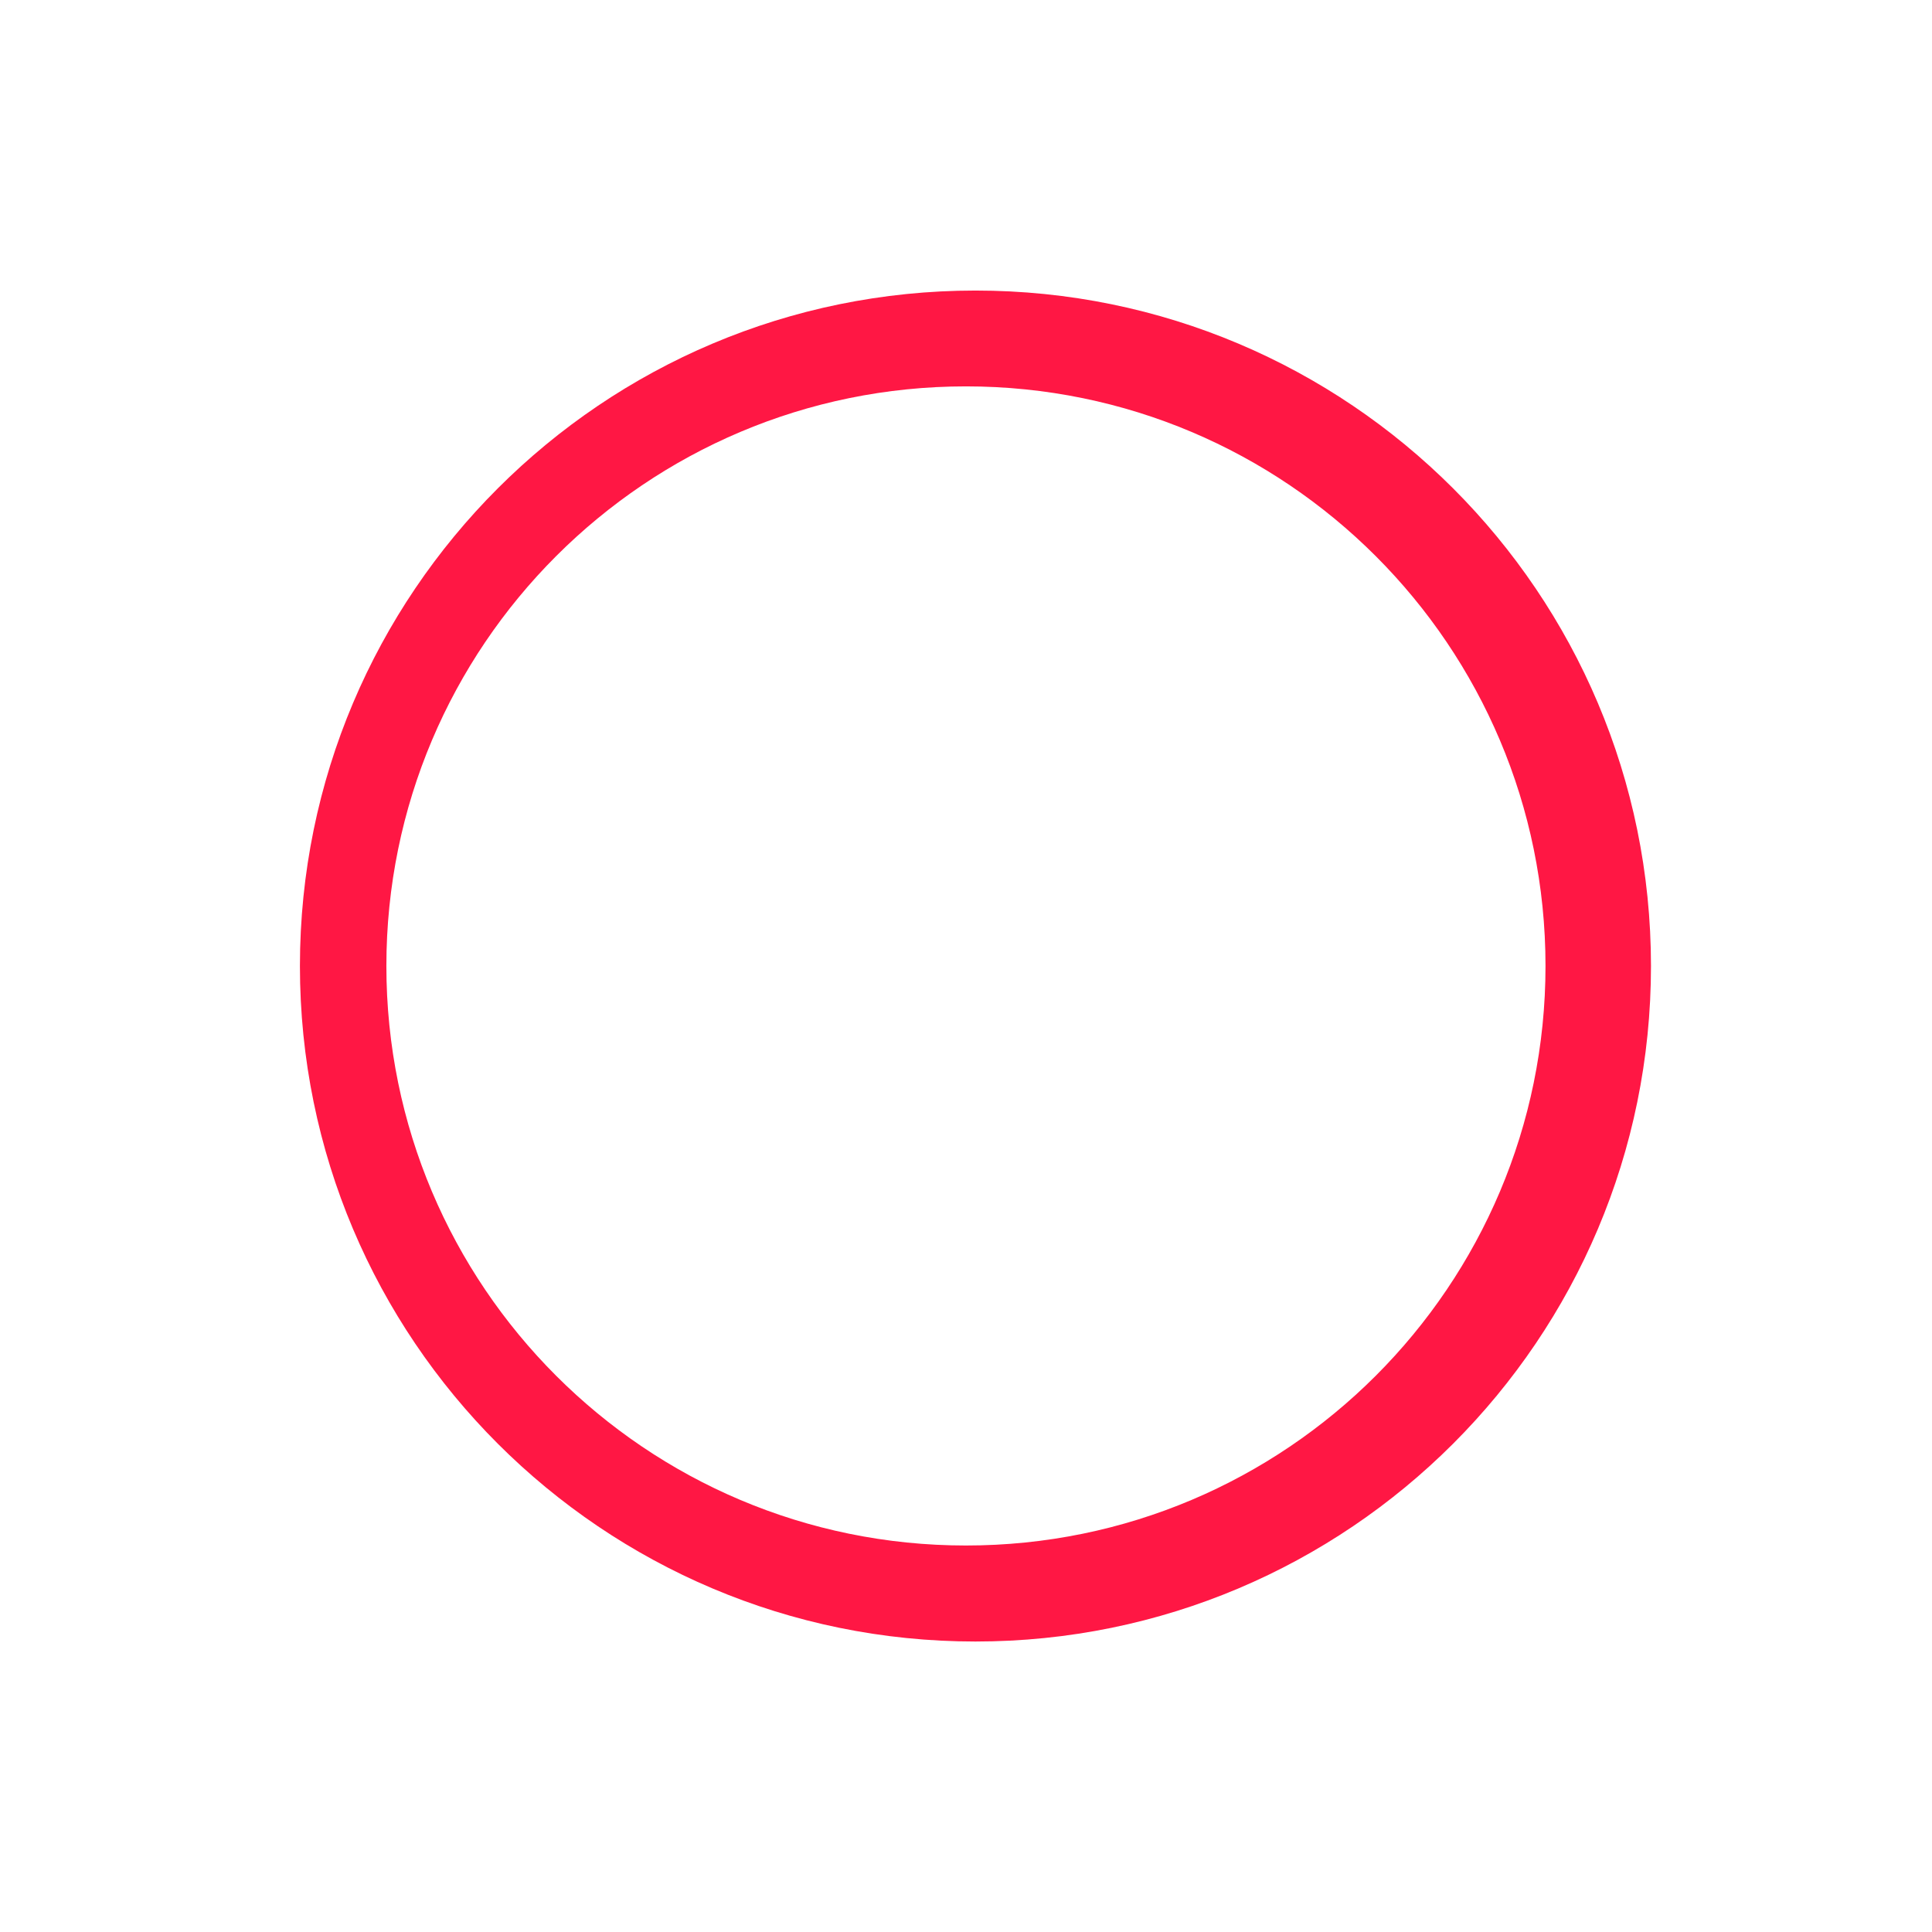
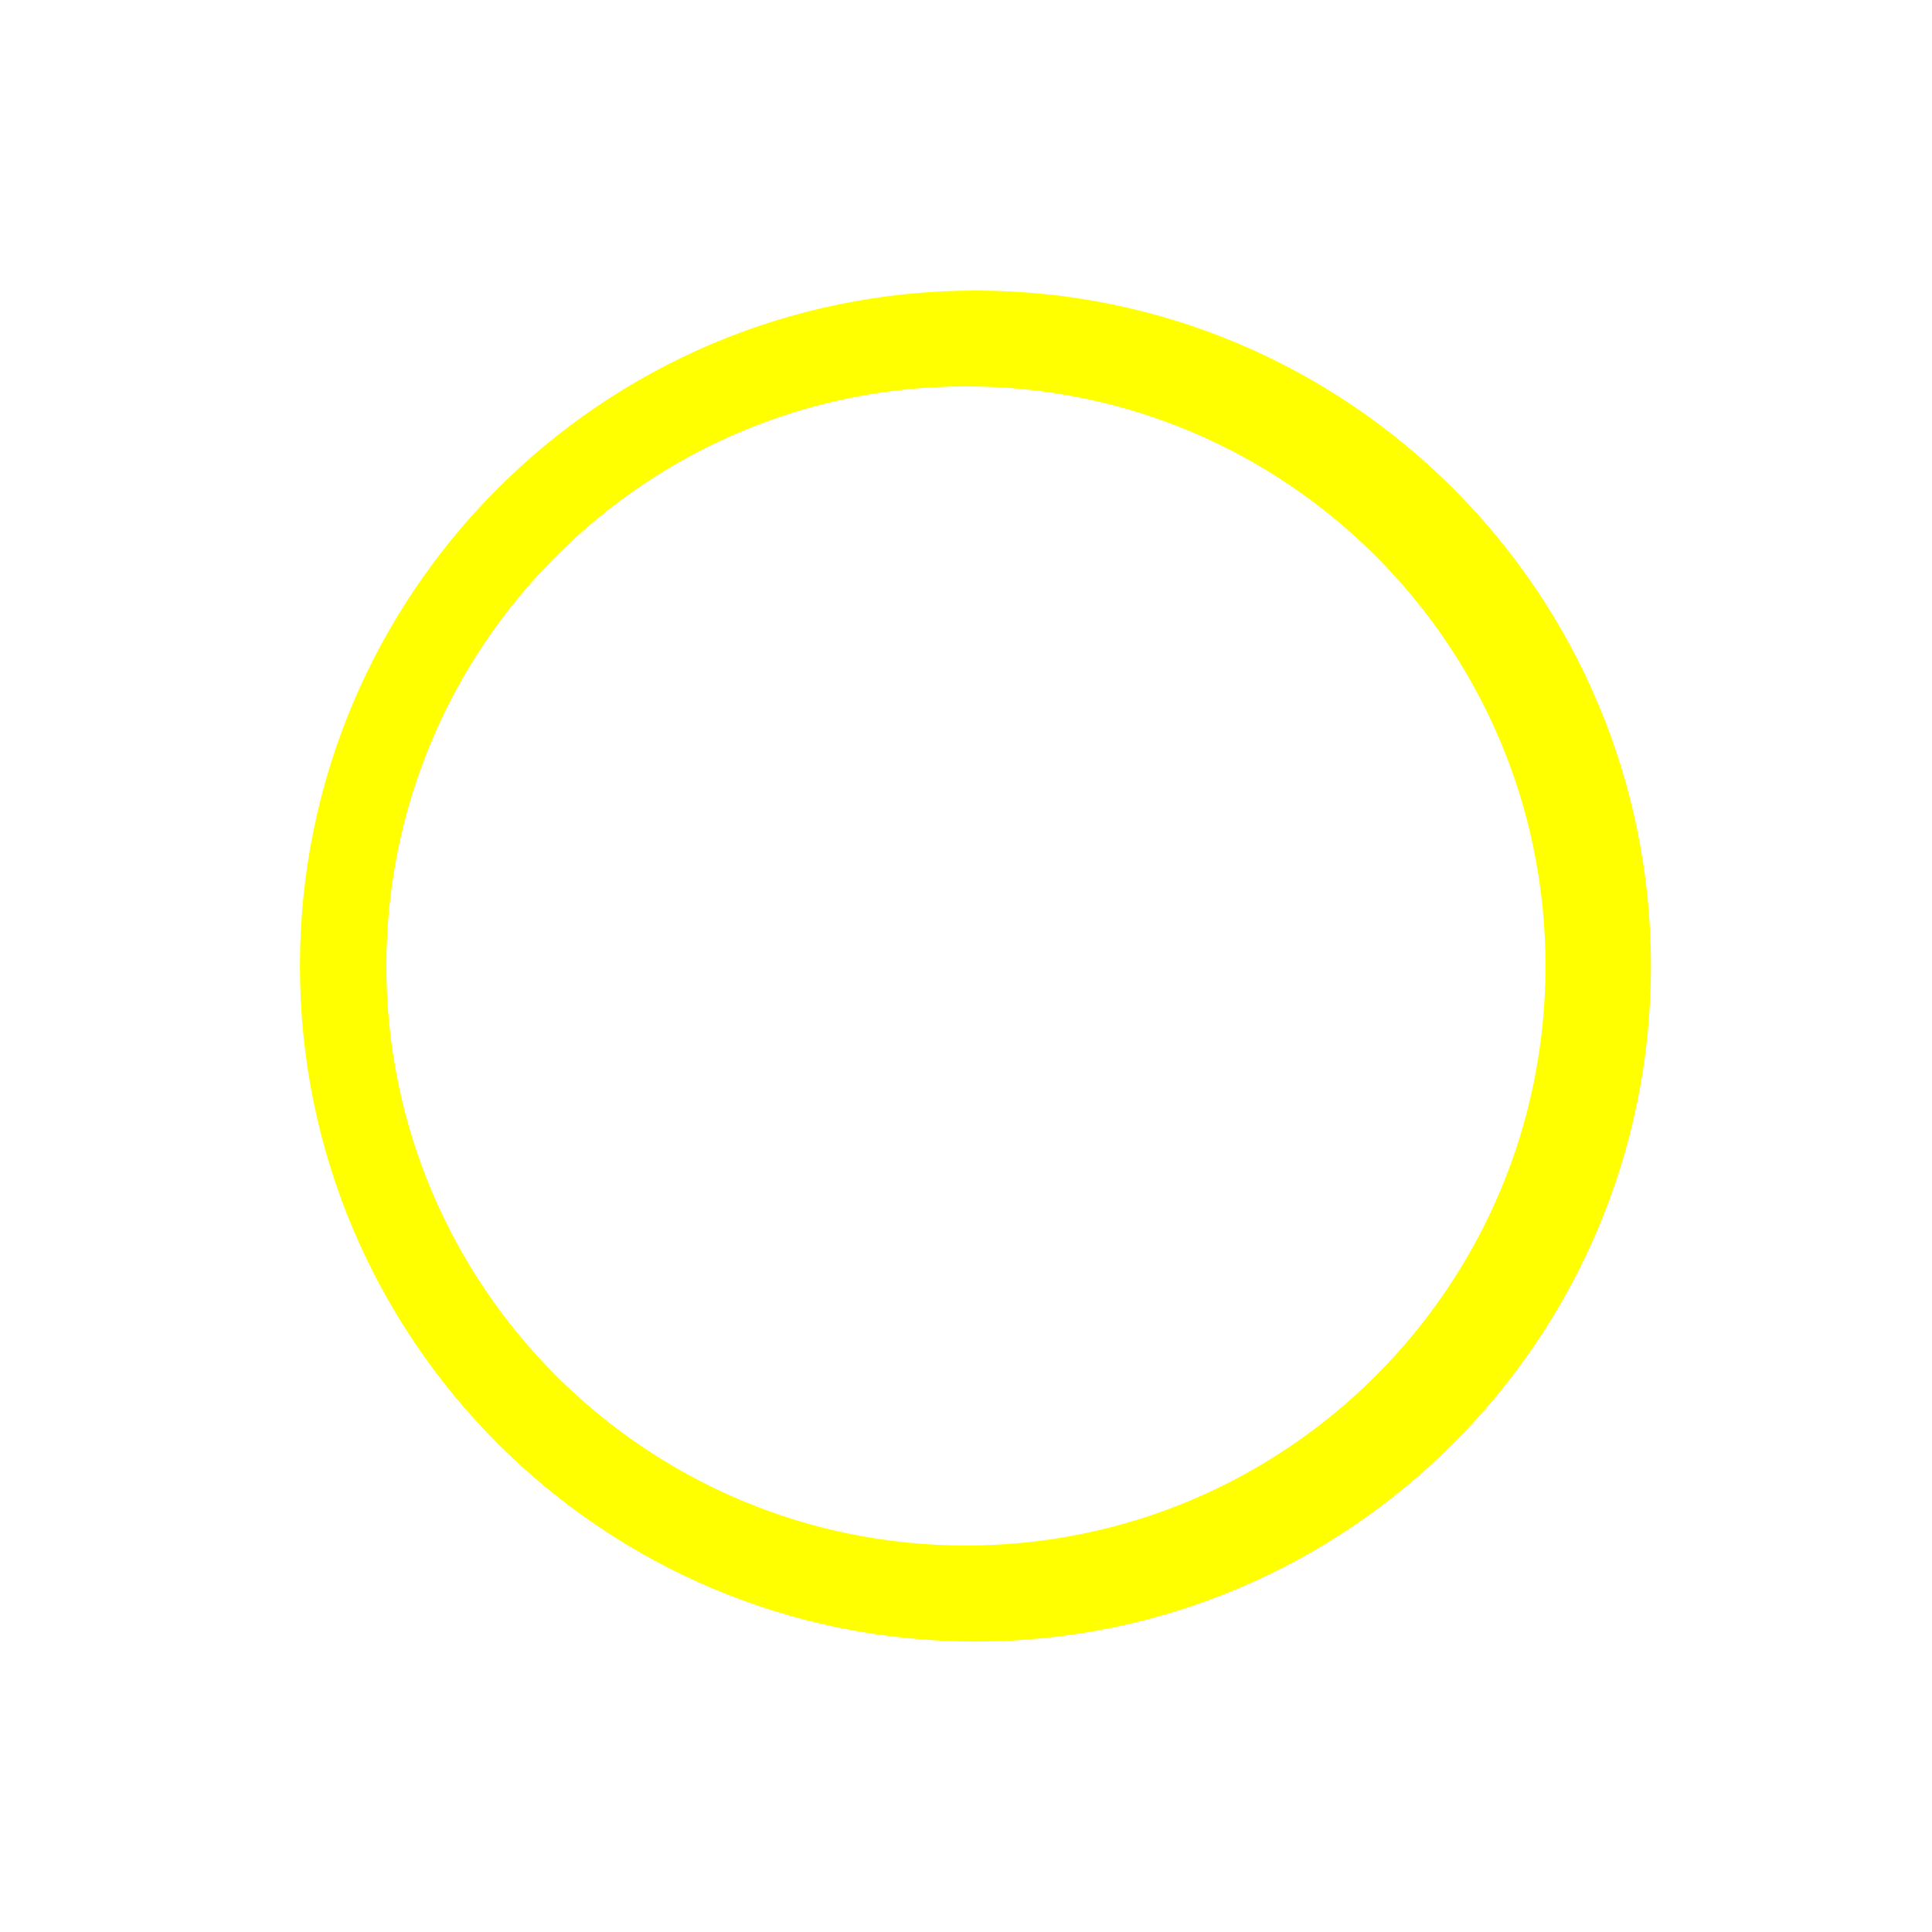
<svg xmlns="http://www.w3.org/2000/svg" width="20" height="20" viewBox="0 0 5.292 5.292" version="1.1" id="svg8">
  <defs id="defs2" />
  <g id="layer1" transform="translate(0,-291.7083)">
    <g id="g847" transform="matrix(0.05207439,0,0,0.05207453,-0.9012516,282.412)">
      <g id="g851">
        <g id="g1059" transform="matrix(1.998622,0,0,1.998619,17.32448,-313.5231)">
          <path style="opacity:1;fill:none;fill-opacity:0.494;stroke:#ffffff00;stroke-width:0.07;stroke-linecap:round;stroke-linejoin:round;stroke-miterlimit:4;stroke-dasharray:none;stroke-dashoffset:0;stroke-opacity:1;paint-order:stroke fill markers" d="M 25.4,271.6 -8.0000008e-7,246.2 H 50.8 Z" id="path883" />
          <path id="path880" d="m 25.4,271.6 25.4,25.4 H 0 Z" style="opacity:1;fill:none;fill-opacity:0.494;stroke:#ffffff00;stroke-width:0.07;stroke-linecap:round;stroke-linejoin:round;stroke-miterlimit:4;stroke-dasharray:none;stroke-dashoffset:0;stroke-opacity:1;paint-order:stroke fill markers" />
          <rect ry="5.053" y="253.849" x="7.649" height="35.529" width="35.529" id="rect870" style="opacity:1;fill:none;fill-opacity:0.494;stroke:#ffffff00;stroke-width:0.062;stroke-linecap:round;stroke-linejoin:round;stroke-miterlimit:4;stroke-dasharray:none;stroke-dashoffset:0;stroke-opacity:1;paint-order:stroke fill markers" />
          <circle r="25.397" cy="271.6" cx="25.4" id="path872" style="opacity:1;fill:none;fill-opacity:0.494;stroke:#ffffff00;stroke-width:0.076;stroke-linecap:round;stroke-linejoin:round;stroke-miterlimit:4;stroke-dasharray:none;stroke-dashoffset:0;stroke-opacity:1;paint-order:stroke fill markers" />
          <circle transform="rotate(-45)" cx="-174.09" cy="210.011" r="12.656" id="path876" style="opacity:1;fill:none;fill-opacity:0.494;stroke:#ffffff00;stroke-width:0.074;stroke-linecap:round;stroke-linejoin:round;stroke-miterlimit:4;stroke-dasharray:none;stroke-dashoffset:0;stroke-opacity:1;paint-order:stroke fill markers" />
          <path id="path904" d="m 25.4,271.6 -25.4,25.4 v -50.8 z" style="opacity:1;fill:none;fill-opacity:0.494;stroke:#ffffff00;stroke-width:0.07;stroke-linecap:round;stroke-linejoin:round;stroke-miterlimit:4;stroke-dasharray:none;stroke-dashoffset:0;stroke-opacity:1;paint-order:stroke fill markers" />
          <path style="opacity:1;fill:none;fill-opacity:0.494;stroke:#ffffff00;stroke-width:0.07;stroke-linecap:round;stroke-linejoin:round;stroke-miterlimit:4;stroke-dasharray:none;stroke-dashoffset:0;stroke-opacity:1;paint-order:stroke fill markers" d="m 25.4,271.6 25.4,-25.4 v 50.8 z" id="path906" />
          <rect ry="5.051" y="256.393" x="2.566" height="30.44" width="45.694" id="rect837" style="opacity:1;fill:none;fill-opacity:0.494;stroke:#ffffff00;stroke-width:0.066;stroke-linecap:round;stroke-linejoin:round;stroke-miterlimit:4;stroke-dasharray:none;stroke-dashoffset:0;stroke-opacity:1;paint-order:stroke fill markers" />
          <rect style="opacity:1;fill:none;fill-opacity:0.494;stroke:#ffffff00;stroke-width:0.066;stroke-linecap:round;stroke-linejoin:round;stroke-miterlimit:4;stroke-dasharray:none;stroke-dashoffset:0;stroke-opacity:1;paint-order:stroke fill markers" id="rect831" width="45.694" height="30.441" x="248.766" y="-40.633" ry="5.051" transform="rotate(90)" />
        </g>
      </g>
    </g>
    <path style="opacity:1;fill:#ffc107;fill-opacity:1;stroke:none;stroke-width:0.386;stroke-miterlimit:4;stroke-dasharray:none;stroke-opacity:1" d="m 50.206,401.677 c 110.217,0.713 55.109,0.356 0,0 z" id="rect997" />
-     <path style="opacity:1;fill:#ff1744;fill-opacity:1;stroke:none;stroke-width:2.101;stroke-linecap:round;stroke-linejoin:round;stroke-miterlimit:4;stroke-dasharray:none;stroke-dashoffset:0;stroke-opacity:1;paint-order:stroke fill markers" d="M 10.098,3.008 A 6.993,6.993 0 0 0 3.105,10 6.993,6.993 0 0 0 10.098,16.994 6.993,6.993 0 0 0 17.092,10 6.993,6.993 0 0 0 10.098,3.008 Z M 10,4 a 6,6 0 0 1 6,6 6,6 0 0 1 -6,6 6,6 0 0 1 -6,-6 6,6 0 0 1 6,-6 z" transform="matrix(0.2645833,0,0,0.2645833,0,291.7083)" id="path826" />
+     <path style="opacity:1;fill:#ffff00;fill-opacity:1;stroke:none;stroke-width:2.101;stroke-linecap:round;stroke-linejoin:round;stroke-miterlimit:4;stroke-dasharray:none;stroke-dashoffset:0;stroke-opacity:1;paint-order:stroke fill markers" d="M 10.098,3.008 A 6.993,6.993 0 0 0 3.105,10 6.993,6.993 0 0 0 10.098,16.994 6.993,6.993 0 0 0 17.092,10 6.993,6.993 0 0 0 10.098,3.008 Z M 10,4 a 6,6 0 0 1 6,6 6,6 0 0 1 -6,6 6,6 0 0 1 -6,-6 6,6 0 0 1 6,-6 z" transform="matrix(0.2645833,0,0,0.2645833,0,291.7083)" id="path826" />
  </g>
</svg>
